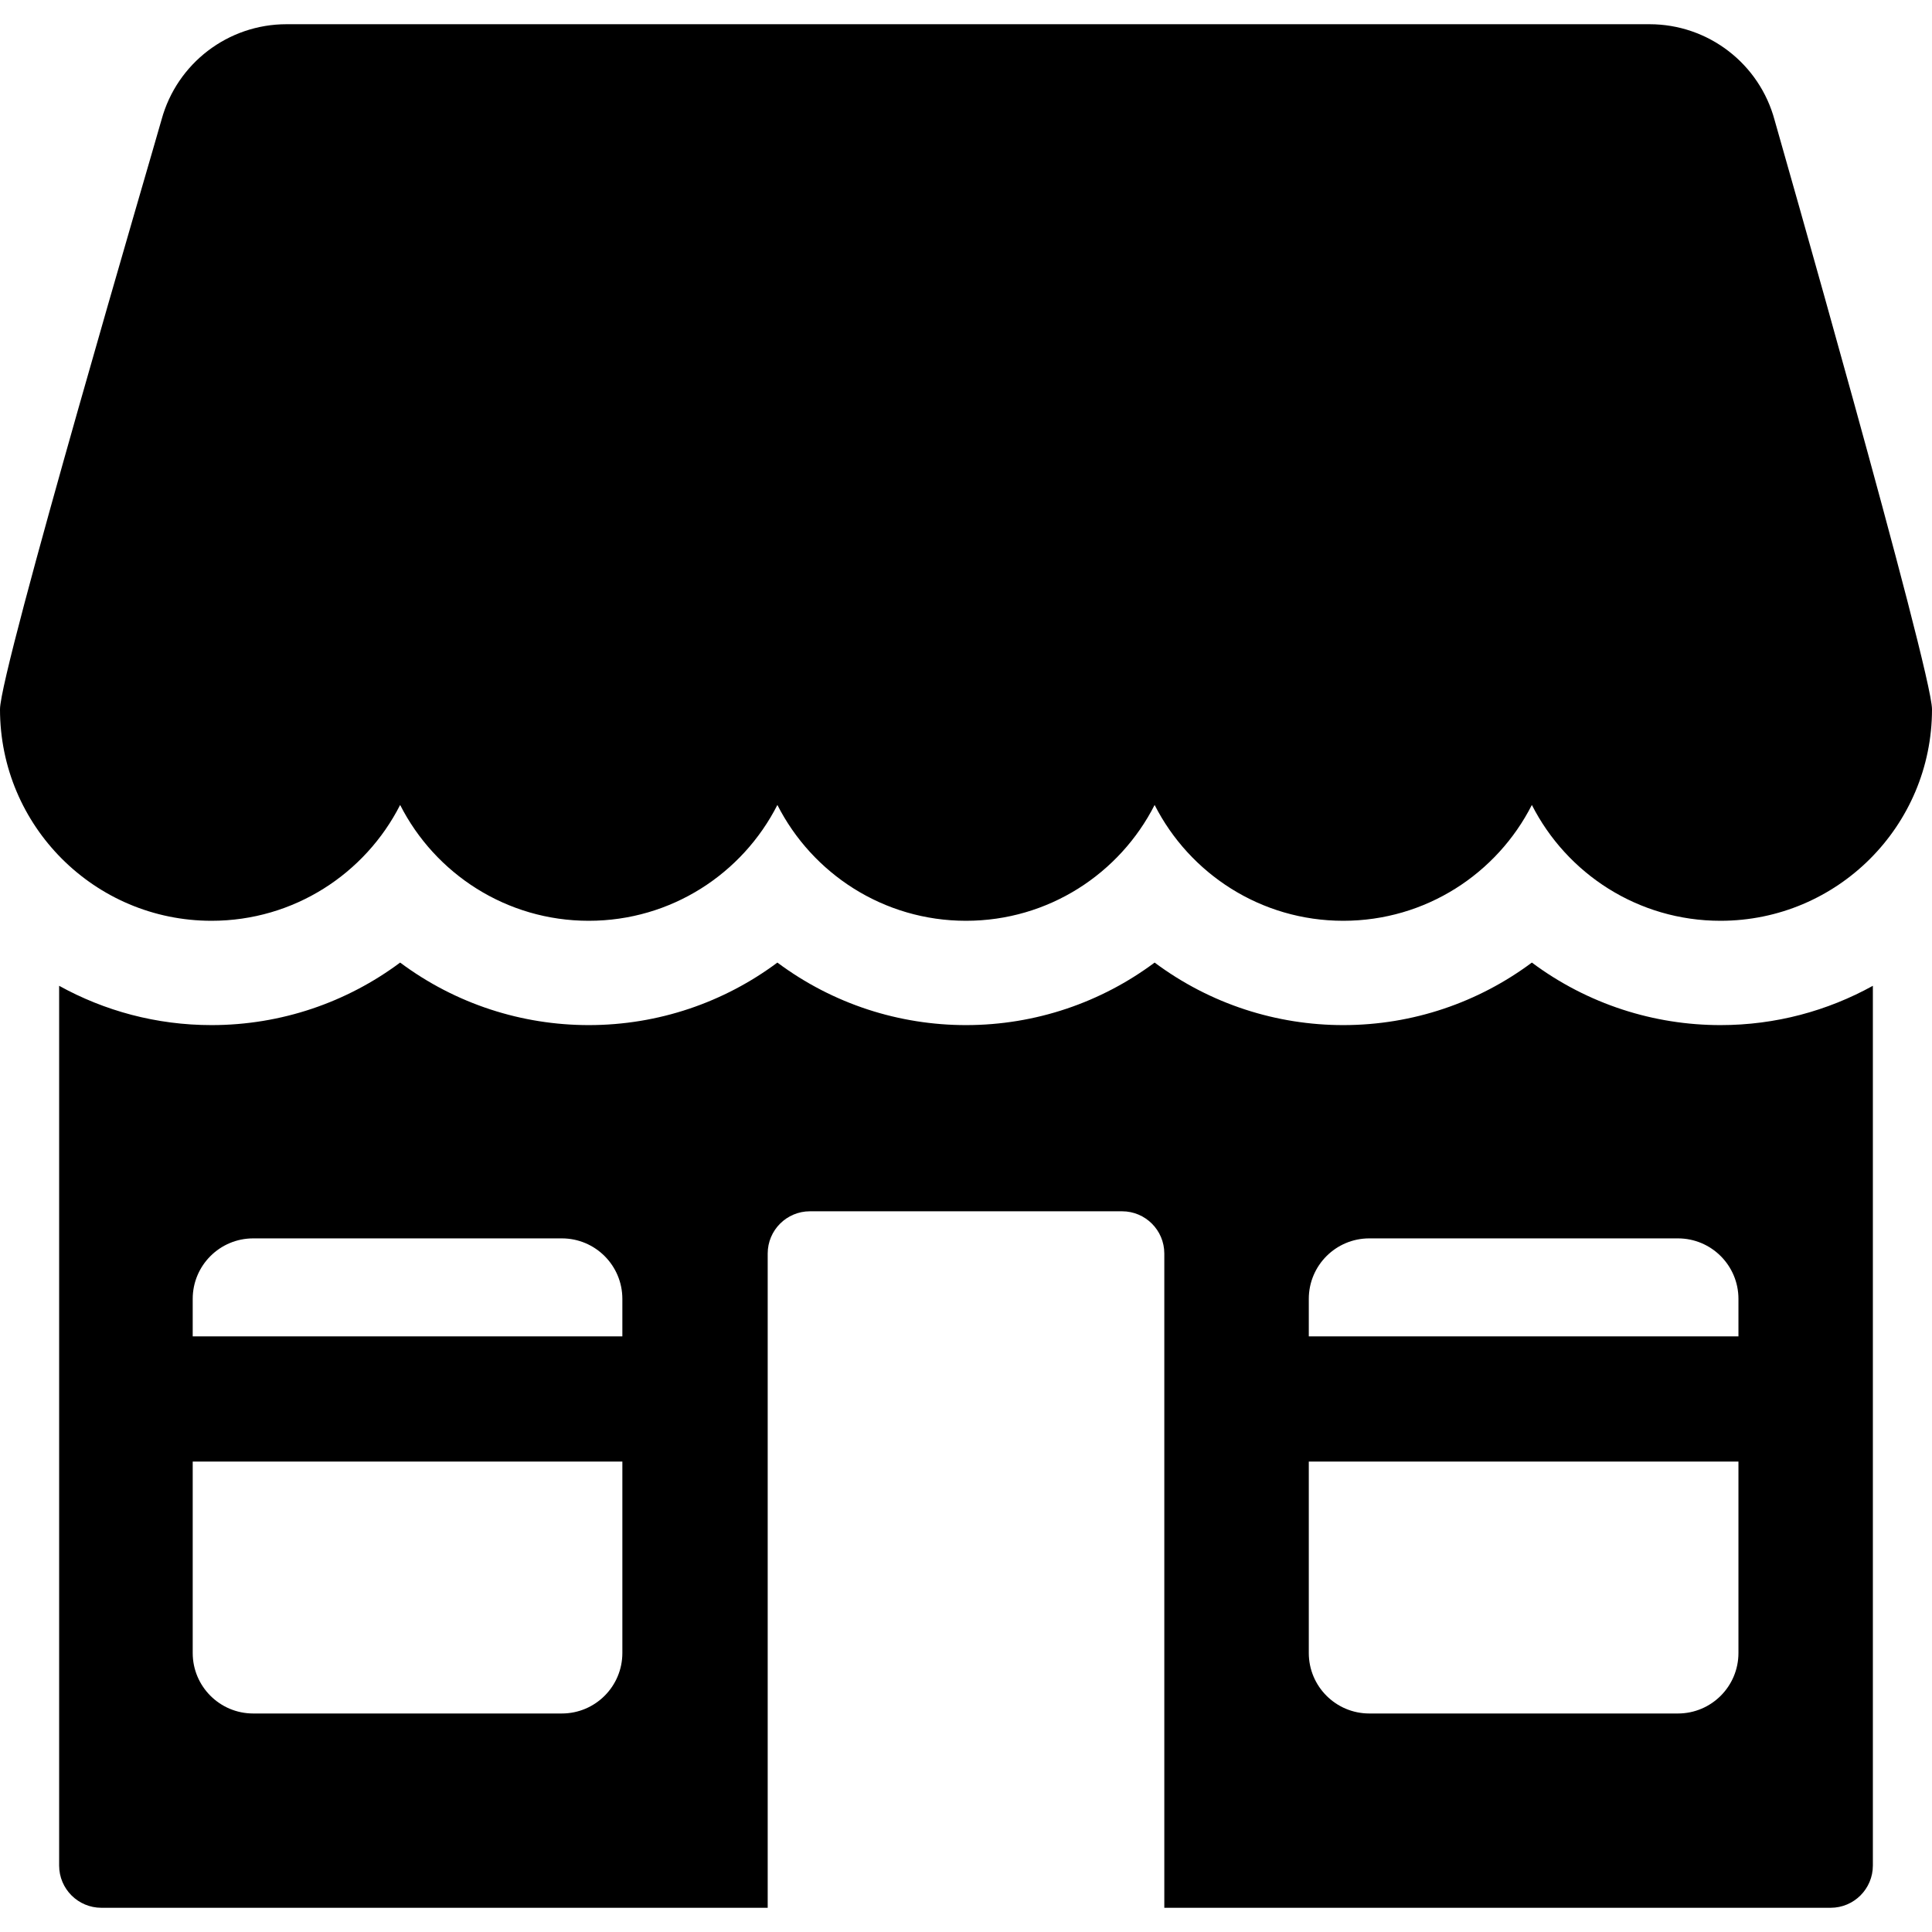
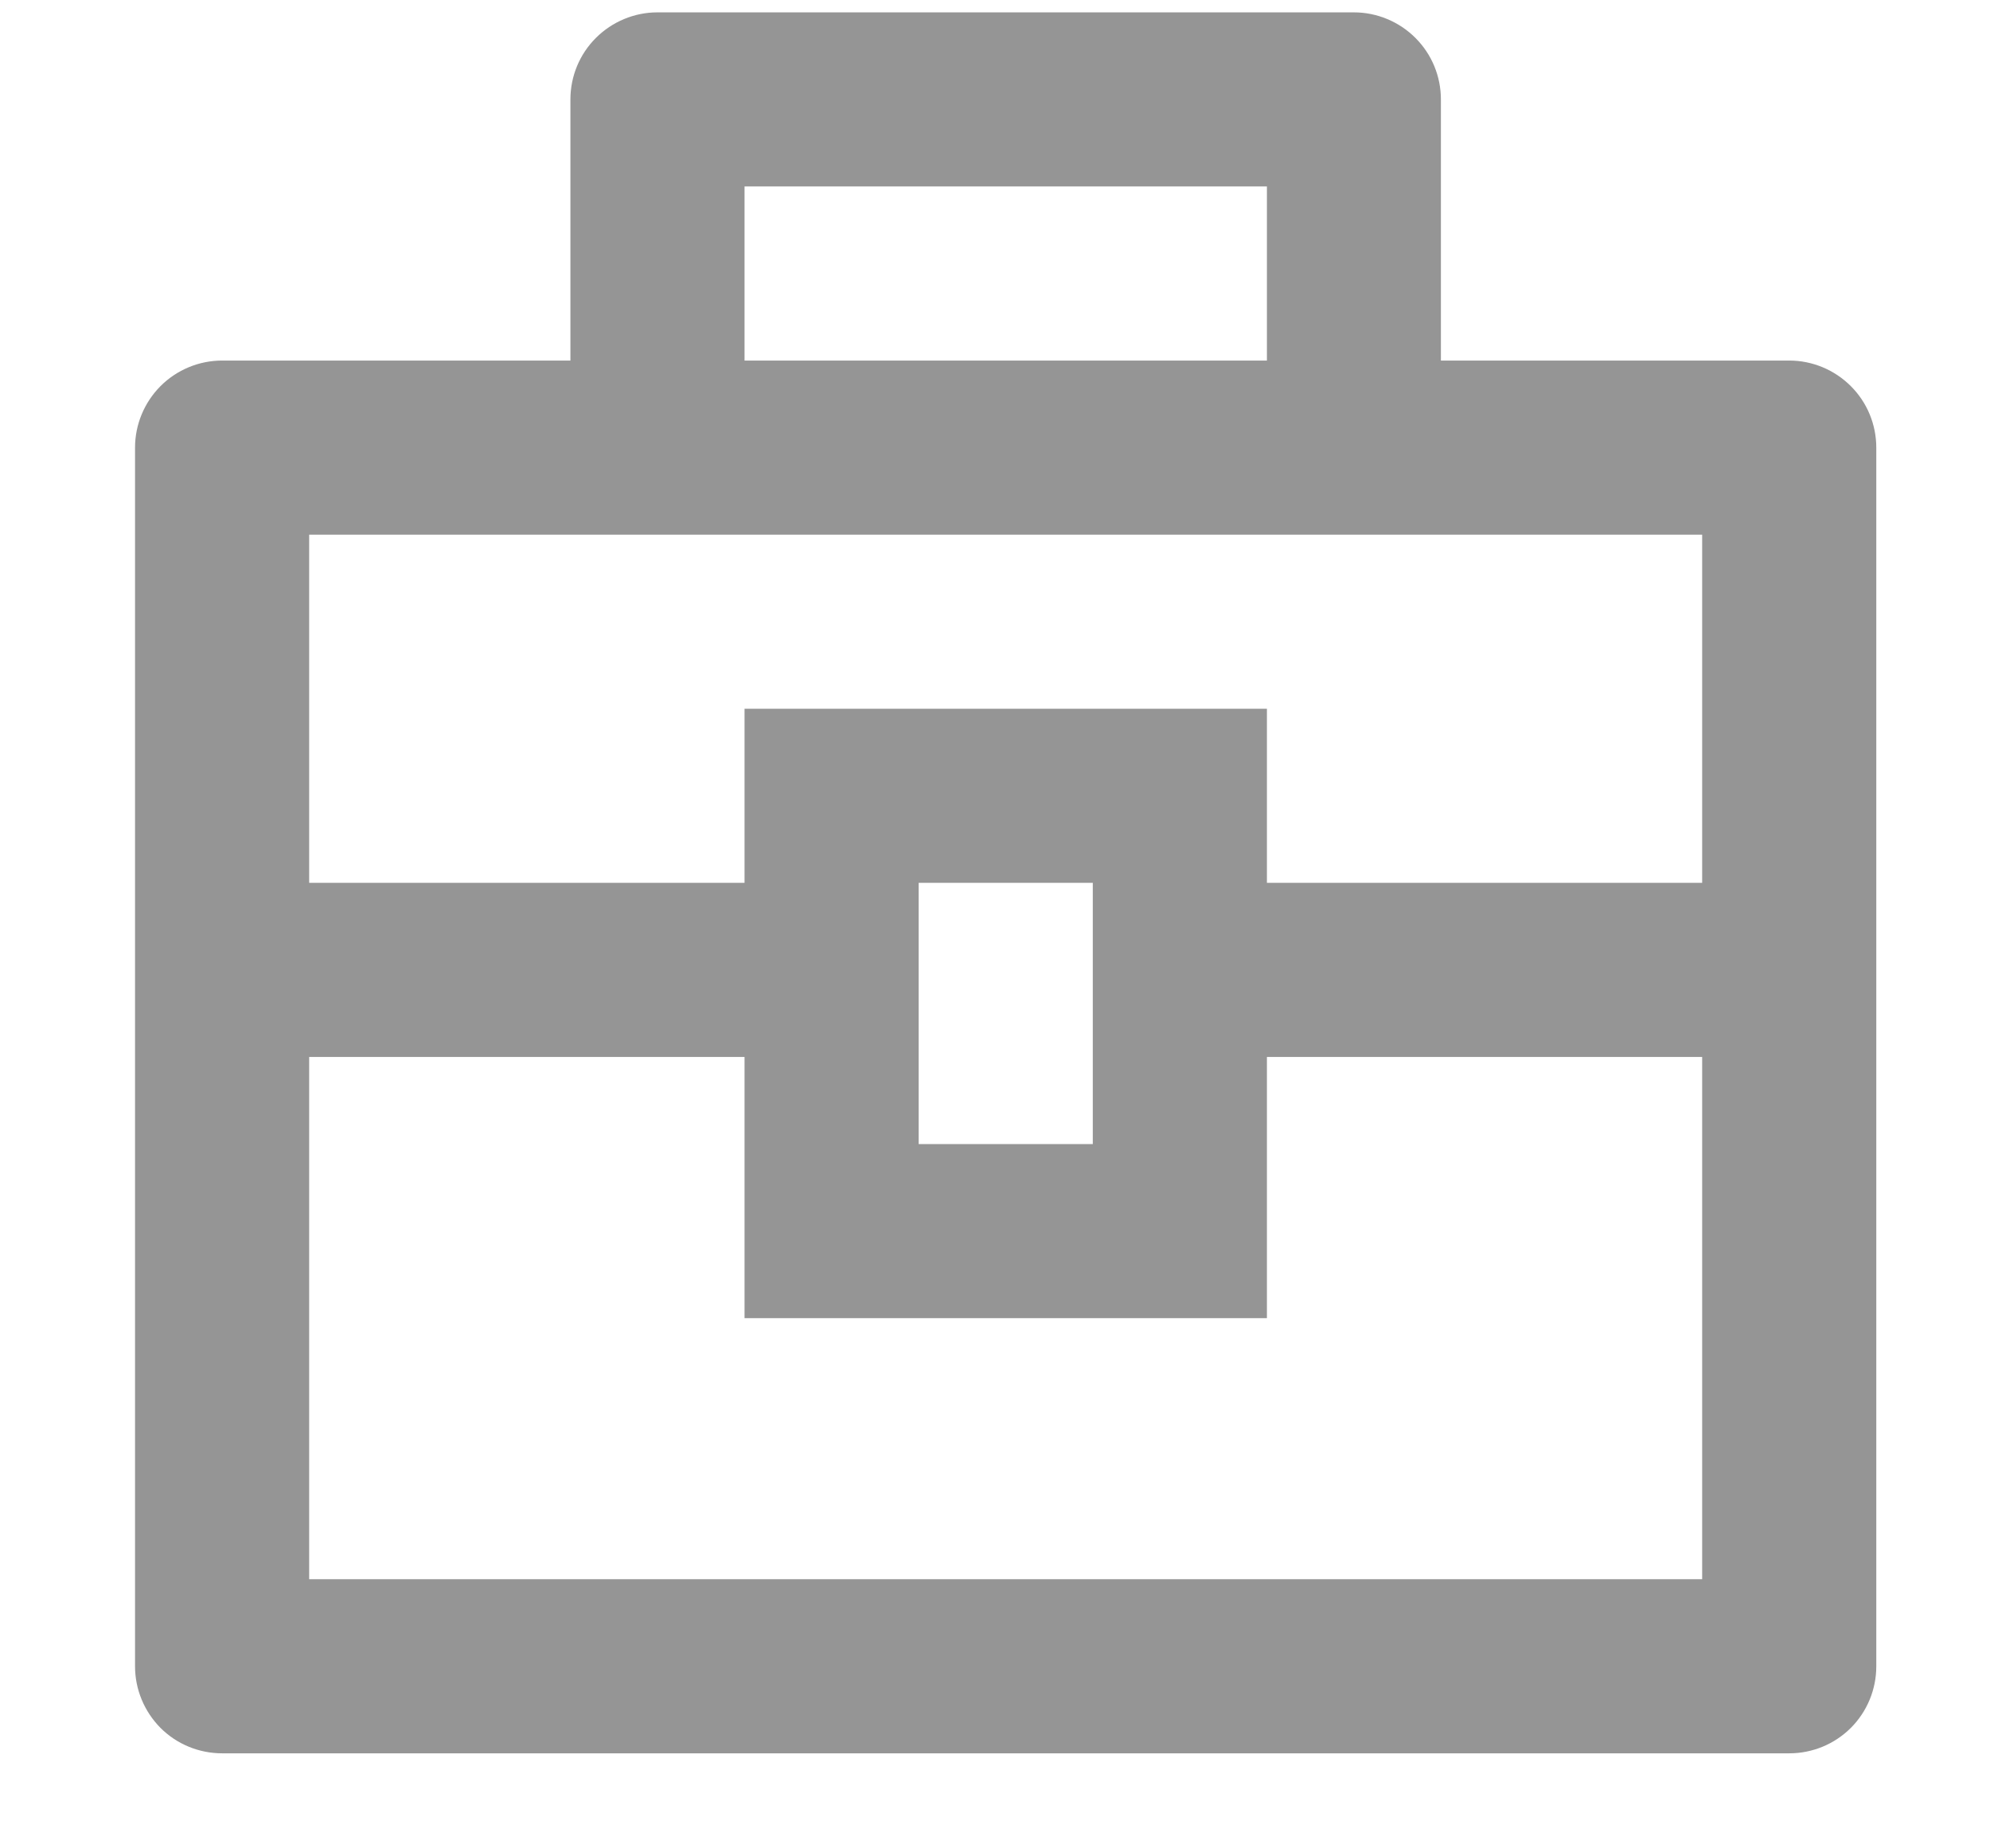
- <svg xmlns="http://www.w3.org/2000/svg" fill="#000" version="1.1" id="Layer_1" x="0px" y="0px" viewBox="0 0 461.305 461.305" style="enable-background:new 0 0 461.305 461.305;" xml:space="preserve">
-   <g id="XMLID_819_">
-     <g>
-       <g>
-         <path d="M365.764,229.834c-12.702,9.473-28.37,14.931-45.037,14.931c-15.848,0-31.677-4.969-45.037-14.931     c-12.702,9.473-28.369,14.931-45.037,14.931c-15.845,0-31.675-4.968-45.037-14.931c-12.704,9.474-28.372,14.931-45.037,14.931     c-15.877,0-31.703-4.987-45.037-14.931c-12.706,9.474-28.372,14.931-45.037,14.931c-13.187,0-25.589-3.412-36.385-9.385v210.053     c0,5.572,4.517,10.089,10.089,10.089h159.095V299.309c0-5.572,4.517-10.089,10.089-10.089h74.521     c5.572,0,10.089,4.517,10.089,10.089v156.213h159.094c5.572,0,10.089-4.517,10.089-10.089V235.38     c-10.796,5.973-23.198,9.385-36.385,9.385C394.988,244.765,379.152,239.816,365.764,229.834z M46.013,310.135     c0-7.979,6.468-14.446,14.446-14.446h73.695c7.979,0,14.447,6.468,14.447,14.446v8.95H46.013V310.135z M148.602,394.685     L148.602,394.685c-0.001,7.978-6.469,14.446-14.448,14.446H60.46c-7.979,0-14.446-6.468-14.446-14.446v-45.71h102.588V394.685z      M415.09,394.685c0,7.978-6.468,14.446-14.447,14.446h-73.695c-7.979,0-14.446-6.468-14.446-14.446v-45.71H415.09V394.685z      M415.09,310.135v8.95H312.502v-8.95c0-7.979,6.468-14.446,14.446-14.446h73.695C408.622,295.689,415.09,302.157,415.09,310.135z     " />
-         <path d="M50.504,219.857c19.668,0,36.697-11.249,45.037-27.658c8.341,16.408,25.37,27.658,45.037,27.658     c19.668,0,36.697-11.25,45.038-27.658c8.34,16.408,25.369,27.658,45.037,27.658c19.668,0,36.697-11.25,45.037-27.658     c8.34,16.408,25.37,27.658,45.037,27.658c19.668,0,36.697-11.249,45.037-27.658c8.341,16.408,25.37,27.658,45.037,27.658     c27.893,0,50.504-22.612,50.504-50.504c0.001-9.165-37.568-140.631-37.568-140.631c-3.614-13.528-15.868-22.939-29.871-22.939     H68.403c-13.929,0-26.139,9.314-29.819,22.748C36.958,34.464,0,159.952,0,169.353C0,197.246,22.611,219.857,50.504,219.857z" />
-       </g>
-     </g>
-   </g>
+ <svg xmlns="http://www.w3.org/2000/svg" width="14" height="13" viewBox="0 0 14 13" fill="none">
+   <path d="M4.013 2.537V0.7C4.013 0.537 4.077 0.382 4.192 0.267C4.307 0.152 4.463 0.087 4.625 0.087H9.525C9.687 0.087 9.843 0.152 9.958 0.267C10.073 0.382 10.137 0.537 10.137 0.7V2.537H12.588C12.75 2.537 12.906 2.602 13.021 2.717C13.136 2.832 13.2 2.987 13.2 3.15V11.725C13.2 11.887 13.136 12.043 13.021 12.158C12.906 12.273 12.75 12.337 12.588 12.337H1.563C1.4 12.337 1.244 12.273 1.129 12.158C1.015 12.043 0.95 11.887 0.95 11.725V3.15C0.95 2.987 1.015 2.832 1.129 2.717C1.244 2.602 1.4 2.537 1.563 2.537H4.013ZM5.238 7.437H2.175V11.112H11.975V7.437H8.913V9.275H5.238V7.437ZM11.975 3.762H2.175V6.212H5.238V4.987H8.913V6.212H11.975V3.762ZM6.463 6.212V8.05H7.688V6.212H6.463ZM5.238 1.312V2.537H8.913V1.312H5.238Z" fill="#959595" />
</svg>
